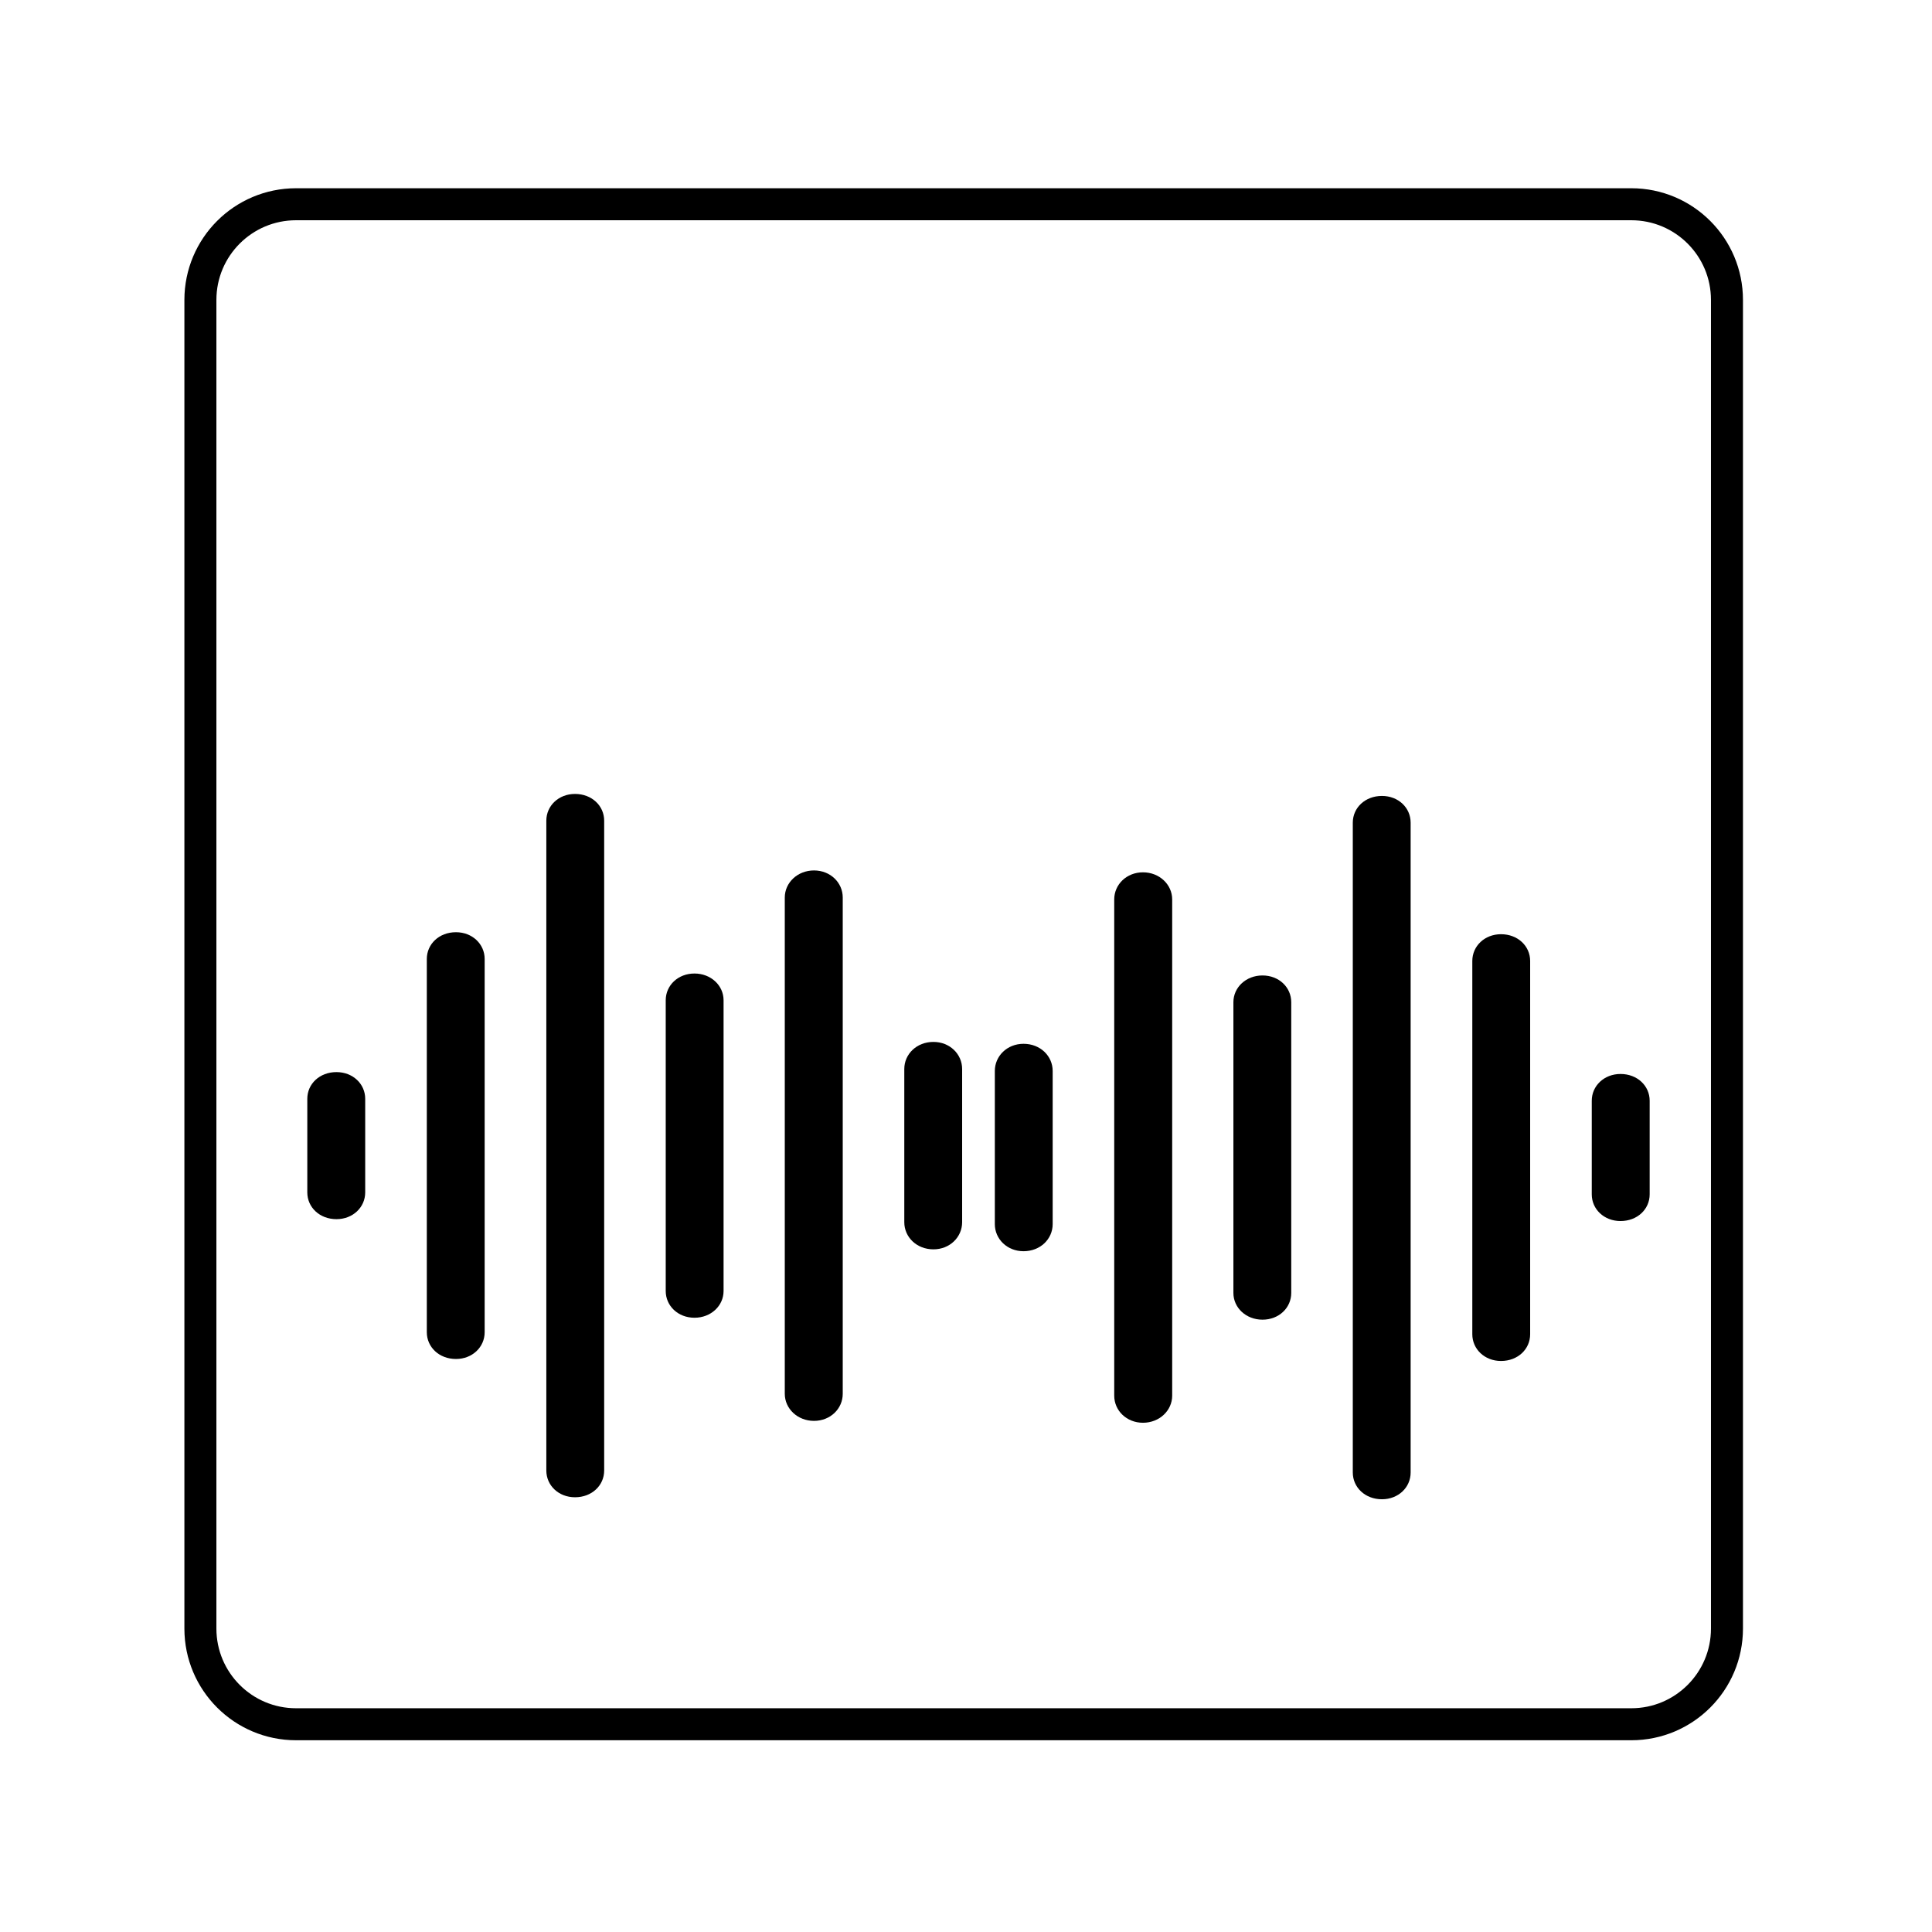
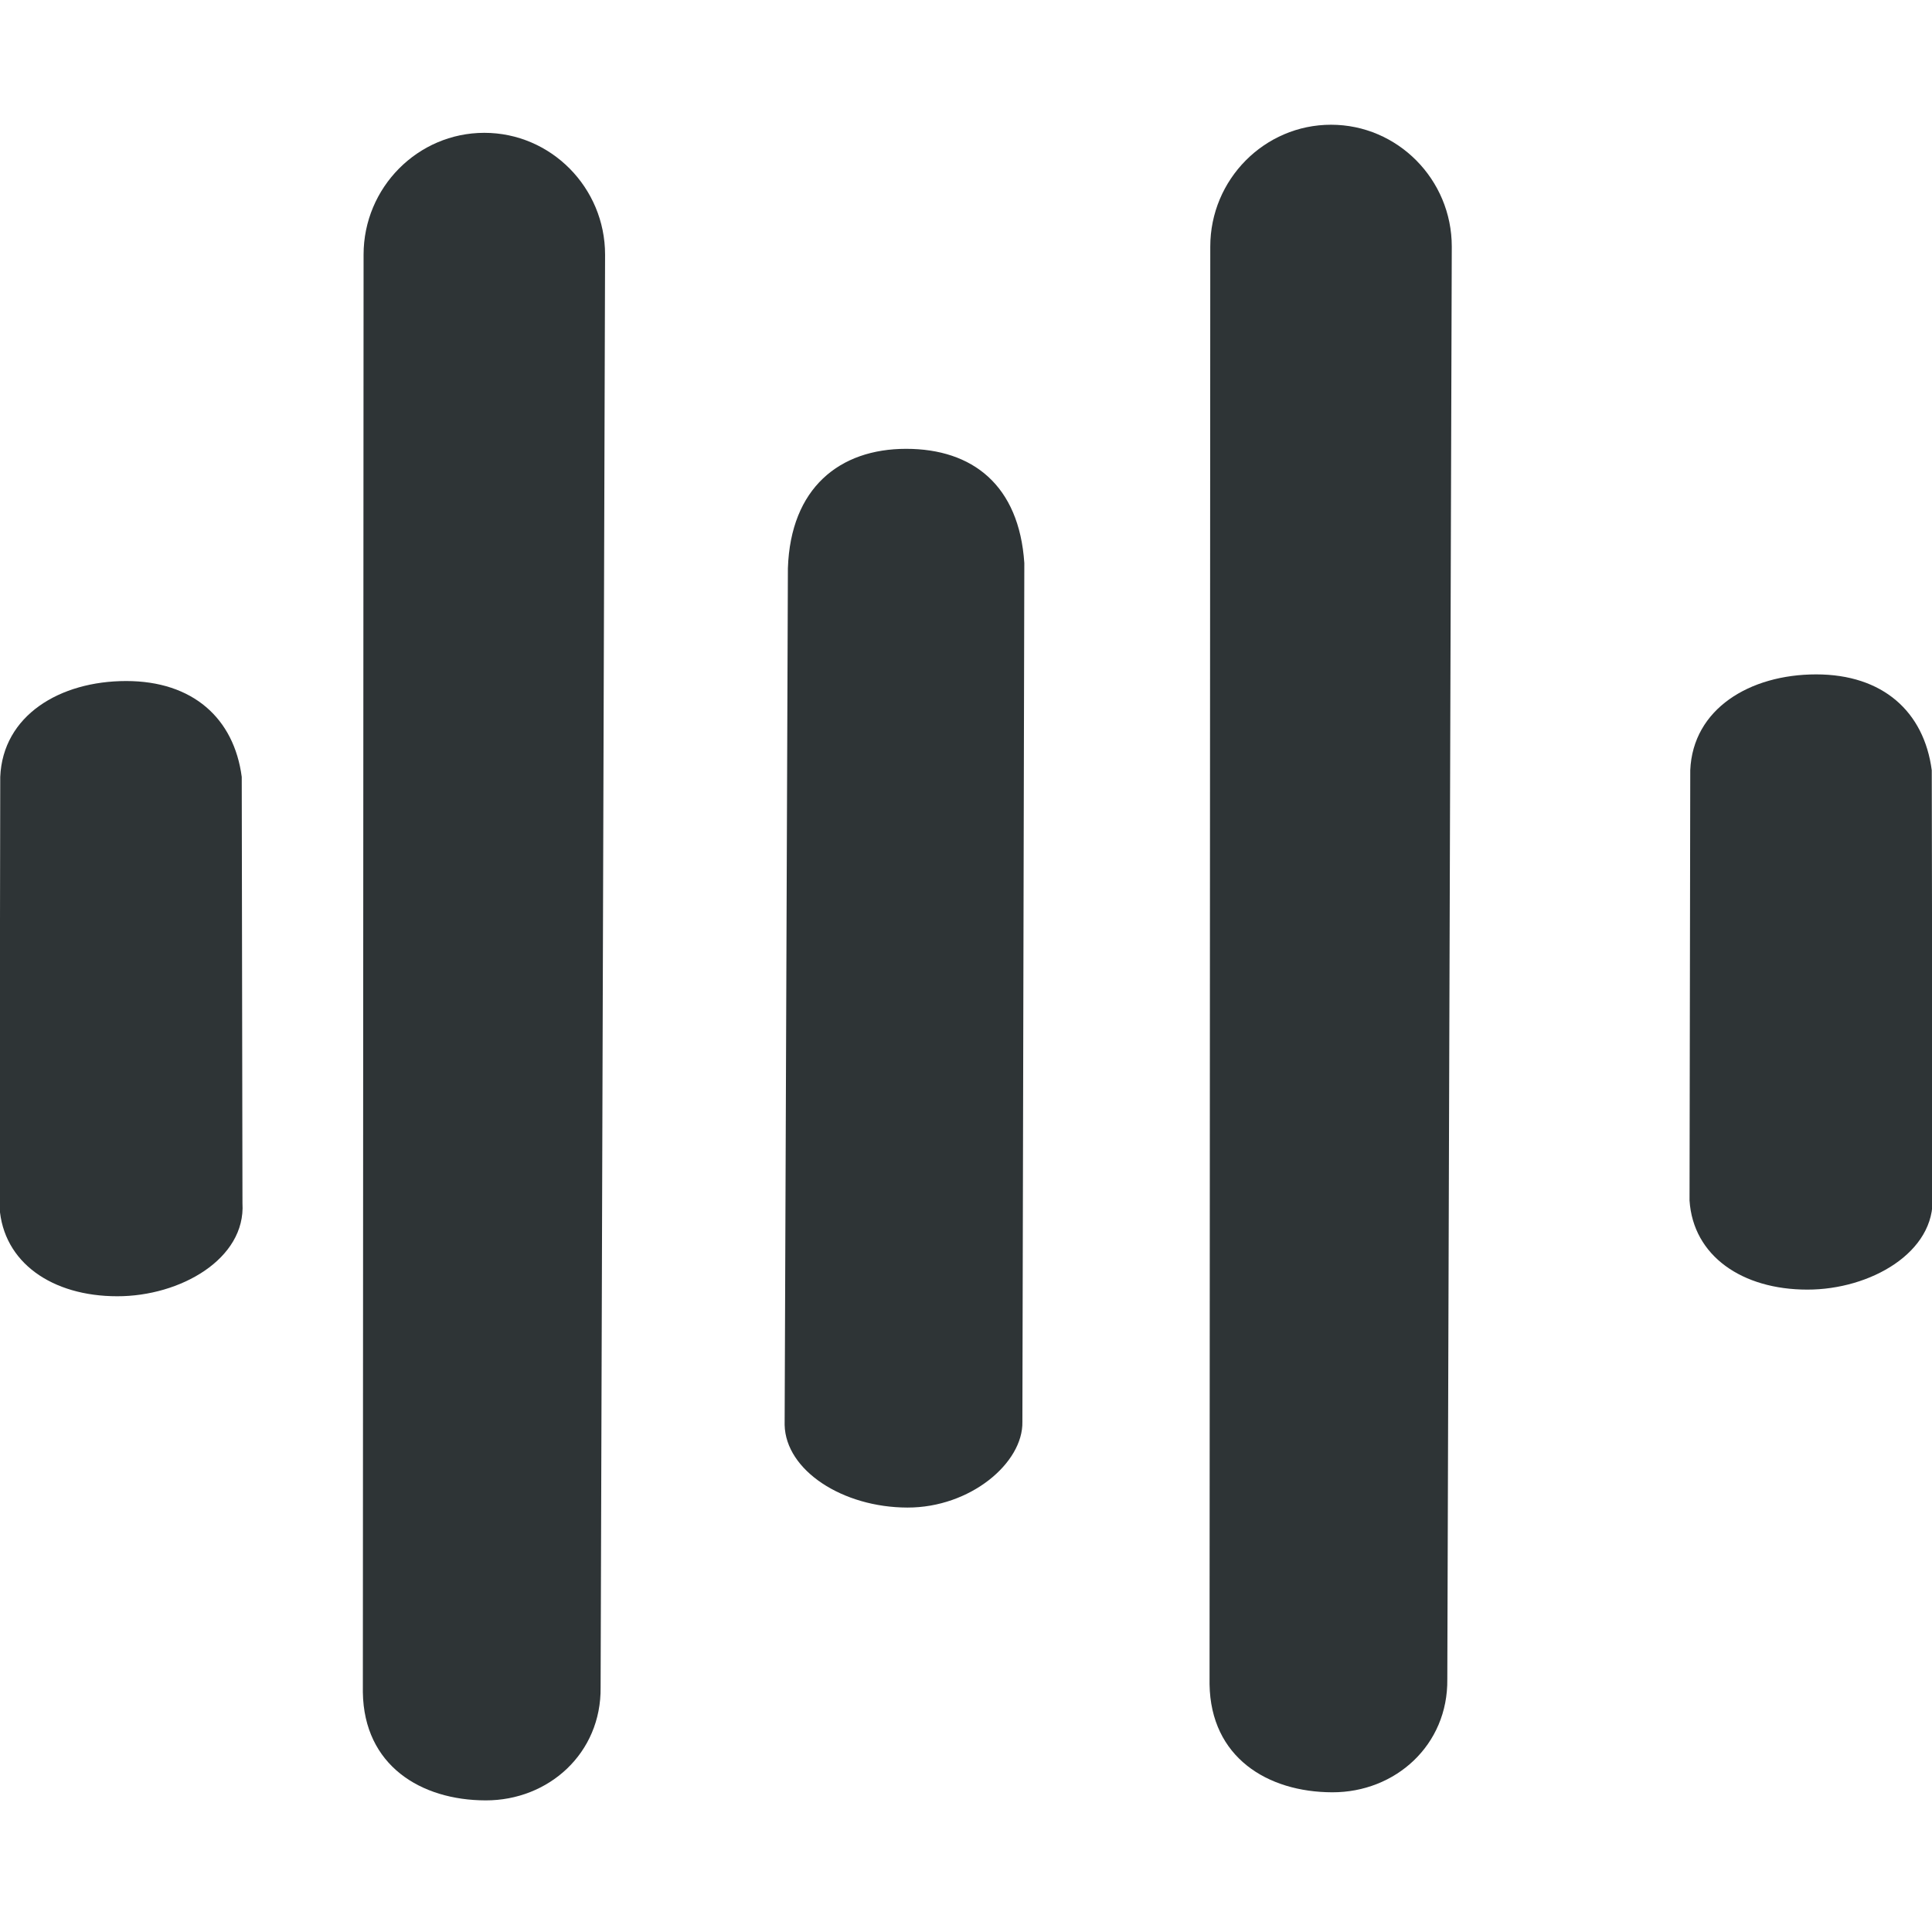
- <svg xmlns="http://www.w3.org/2000/svg" width="128" height="128" viewBox="0 0 33.867 33.867" version="1.1" id="svg1">
-   <defs id="defs1" />
-   <g id="layer1" transform="translate(-32.27917,-138.6417)">
-     <rect style="fill:#2e3436;fill-opacity:0;stroke:#000000;stroke-width:0.561;stroke-dasharray:none;stroke-opacity:1" id="rect2" width="26.76" height="26.645" x="35.792" y="142.222" ry="1.677" />
-     <path d="m 42.359,164.888 c 0.295,0 0.511,-0.207 0.511,-0.469 v -11.391 c 0,-0.261 -0.216,-0.469 -0.511,-0.469 -0.288,0 -0.503,0.208 -0.503,0.469 v 11.391 c 0,0.262 0.215,0.469 0.503,0.469 z m 4.189,-1.339 c 0.288,0 0.504,-0.214 0.504,-0.475 v -8.699 c 0,-0.261 -0.216,-0.475 -0.504,-0.475 -0.288,0 -0.512,0.214 -0.512,0.475 v 8.699 c 0,0.261 0.224,0.475 0.512,0.475 z m -6.276,-1.085 c 0.287,0 0.503,-0.208 0.503,-0.469 v -6.543 c 0,-0.261 -0.216,-0.469 -0.503,-0.469 -0.296,0 -0.511,0.208 -0.511,0.469 v 6.543 c 0,0.261 0.216,0.469 0.511,0.469 z m 4.181,-0.723 c 0.288,0 0.51,-0.208 0.51,-0.469 v -5.096 c 0,-0.261 -0.223,-0.469 -0.51,-0.469 -0.289,0 -0.504,0.208 -0.504,0.469 v 5.096 c 0,0.261 0.215,0.469 0.504,0.469 z m 4.189,-1.199 c 0.288,0 0.503,-0.215 0.503,-0.476 v -2.685 c 0,-0.261 -0.216,-0.475 -0.503,-0.475 -0.295,0 -0.511,0.214 -0.511,0.475 v 2.685 c 0,0.261 0.216,0.476 0.511,0.476 z m -10.465,-0.529 c 0.288,0 0.504,-0.208 0.504,-0.469 v -1.641 c 0,-0.261 -0.216,-0.468 -0.504,-0.468 -0.295,0 -0.511,0.207 -0.511,0.468 v 1.641 c 0,0.261 0.216,0.469 0.511,0.469 z" style="fill:#000000;stroke-width:0.484" id="path1" />
-     <path d="m 56.504,152.594 c -0.295,0 -0.511,0.207 -0.511,0.469 v 11.391 c 0,0.261 0.216,0.469 0.511,0.469 0.288,0 0.503,-0.208 0.503,-0.469 v -11.391 c 0,-0.262 -0.215,-0.469 -0.503,-0.469 z m -4.189,1.339 c -0.288,0 -0.504,0.214 -0.504,0.475 v 8.699 c 0,0.261 0.216,0.475 0.504,0.475 0.288,0 0.512,-0.214 0.512,-0.475 v -8.699 c 0,-0.261 -0.224,-0.475 -0.512,-0.475 z m 6.276,1.085 c -0.287,0 -0.503,0.208 -0.503,0.469 v 6.543 c 0,0.261 0.216,0.469 0.503,0.469 0.296,0 0.511,-0.208 0.511,-0.469 v -6.543 c 0,-0.261 -0.216,-0.469 -0.511,-0.469 z m -4.181,0.723 c -0.288,0 -0.51,0.208 -0.51,0.469 v 5.096 c 0,0.261 0.223,0.469 0.51,0.469 0.289,0 0.504,-0.208 0.504,-0.469 v -5.096 c 0,-0.261 -0.215,-0.469 -0.504,-0.469 z m -4.189,1.198 c -0.288,0 -0.503,0.215 -0.503,0.476 v 2.685 c 0,0.261 0.216,0.475 0.503,0.475 0.295,0 0.511,-0.214 0.511,-0.475 v -2.685 c 0,-0.261 -0.216,-0.476 -0.511,-0.476 z m 10.465,0.529 c -0.288,0 -0.504,0.208 -0.504,0.469 v 1.641 c 0,0.261 0.216,0.468 0.504,0.468 0.295,0 0.511,-0.207 0.511,-0.468 v -1.641 c 0,-0.261 -0.216,-0.469 -0.511,-0.469 z" style="fill:#000000;stroke-width:0.484" id="path1-3" />
-   </g>
+ <svg xmlns="http://www.w3.org/2000/svg" height="16px" viewBox="0 0 16 16" width="16px">
+   <path d="M 1.045 5.64 C 0.494 5.64 0.023 5.926 0.002 6.434 L -0.004 9.997 C 0.026 10.457 0.433 10.735 0.971 10.735 C 1.492 10.736 2.036 10.426 2.008 9.964 L 2.002 6.434 C 1.938 5.948 1.596 5.64 1.045 5.64 Z" fill="#2e3436" style="stroke-width: 1;" />
+   <path d="M 7.504 3.717 C 6.953 3.717 6.547 4.041 6.525 4.706 L 6.498 11.801 C 6.507 12.177 6.977 12.484 7.515 12.485 C 8.036 12.486 8.474 12.115 8.467 11.775 L 8.483 4.663 C 8.44 4.019 8.055 3.717 7.504 3.717 Z" fill="#2e3436" style="stroke-width: 1;" />
+   <path d="M 4.011 1.1 C 3.46 1.1 3.011 1.553 3.011 2.109 L 3.005 14.015 C 3.014 14.62 3.484 14.909 4.022 14.91 C 4.543 14.911 4.981 14.52 4.974 13.973 L 5.011 2.109 C 5.011 1.553 4.562 1.1 4.011 1.1 Z" fill="#2e3436" style="stroke-width: 1;" />
+   <path d="M 15.041 5.585 C 14.49 5.585 14.019 5.871 13.998 6.379 L 13.992 9.942 C 14.022 10.402 14.429 10.68 14.967 10.68 C 15.488 10.681 16.032 10.371 16.004 9.909 L 15.998 6.379 C 15.934 5.893 15.592 5.585 15.041 5.585 Z" fill="#2e3436" style="stroke-width: 1;" />
+   <path d="M 11.023 1.033 C 10.472 1.033 10.023 1.486 10.023 2.042 L 10.017 13.948 C 10.026 14.553 10.496 14.842 11.034 14.843 C 11.555 14.844 11.993 14.453 11.986 13.906 L 12.023 2.042 C 12.023 1.486 11.574 1.033 11.023 1.033 Z" fill="#2e3436" style="stroke-width: 1;" />
</svg>
